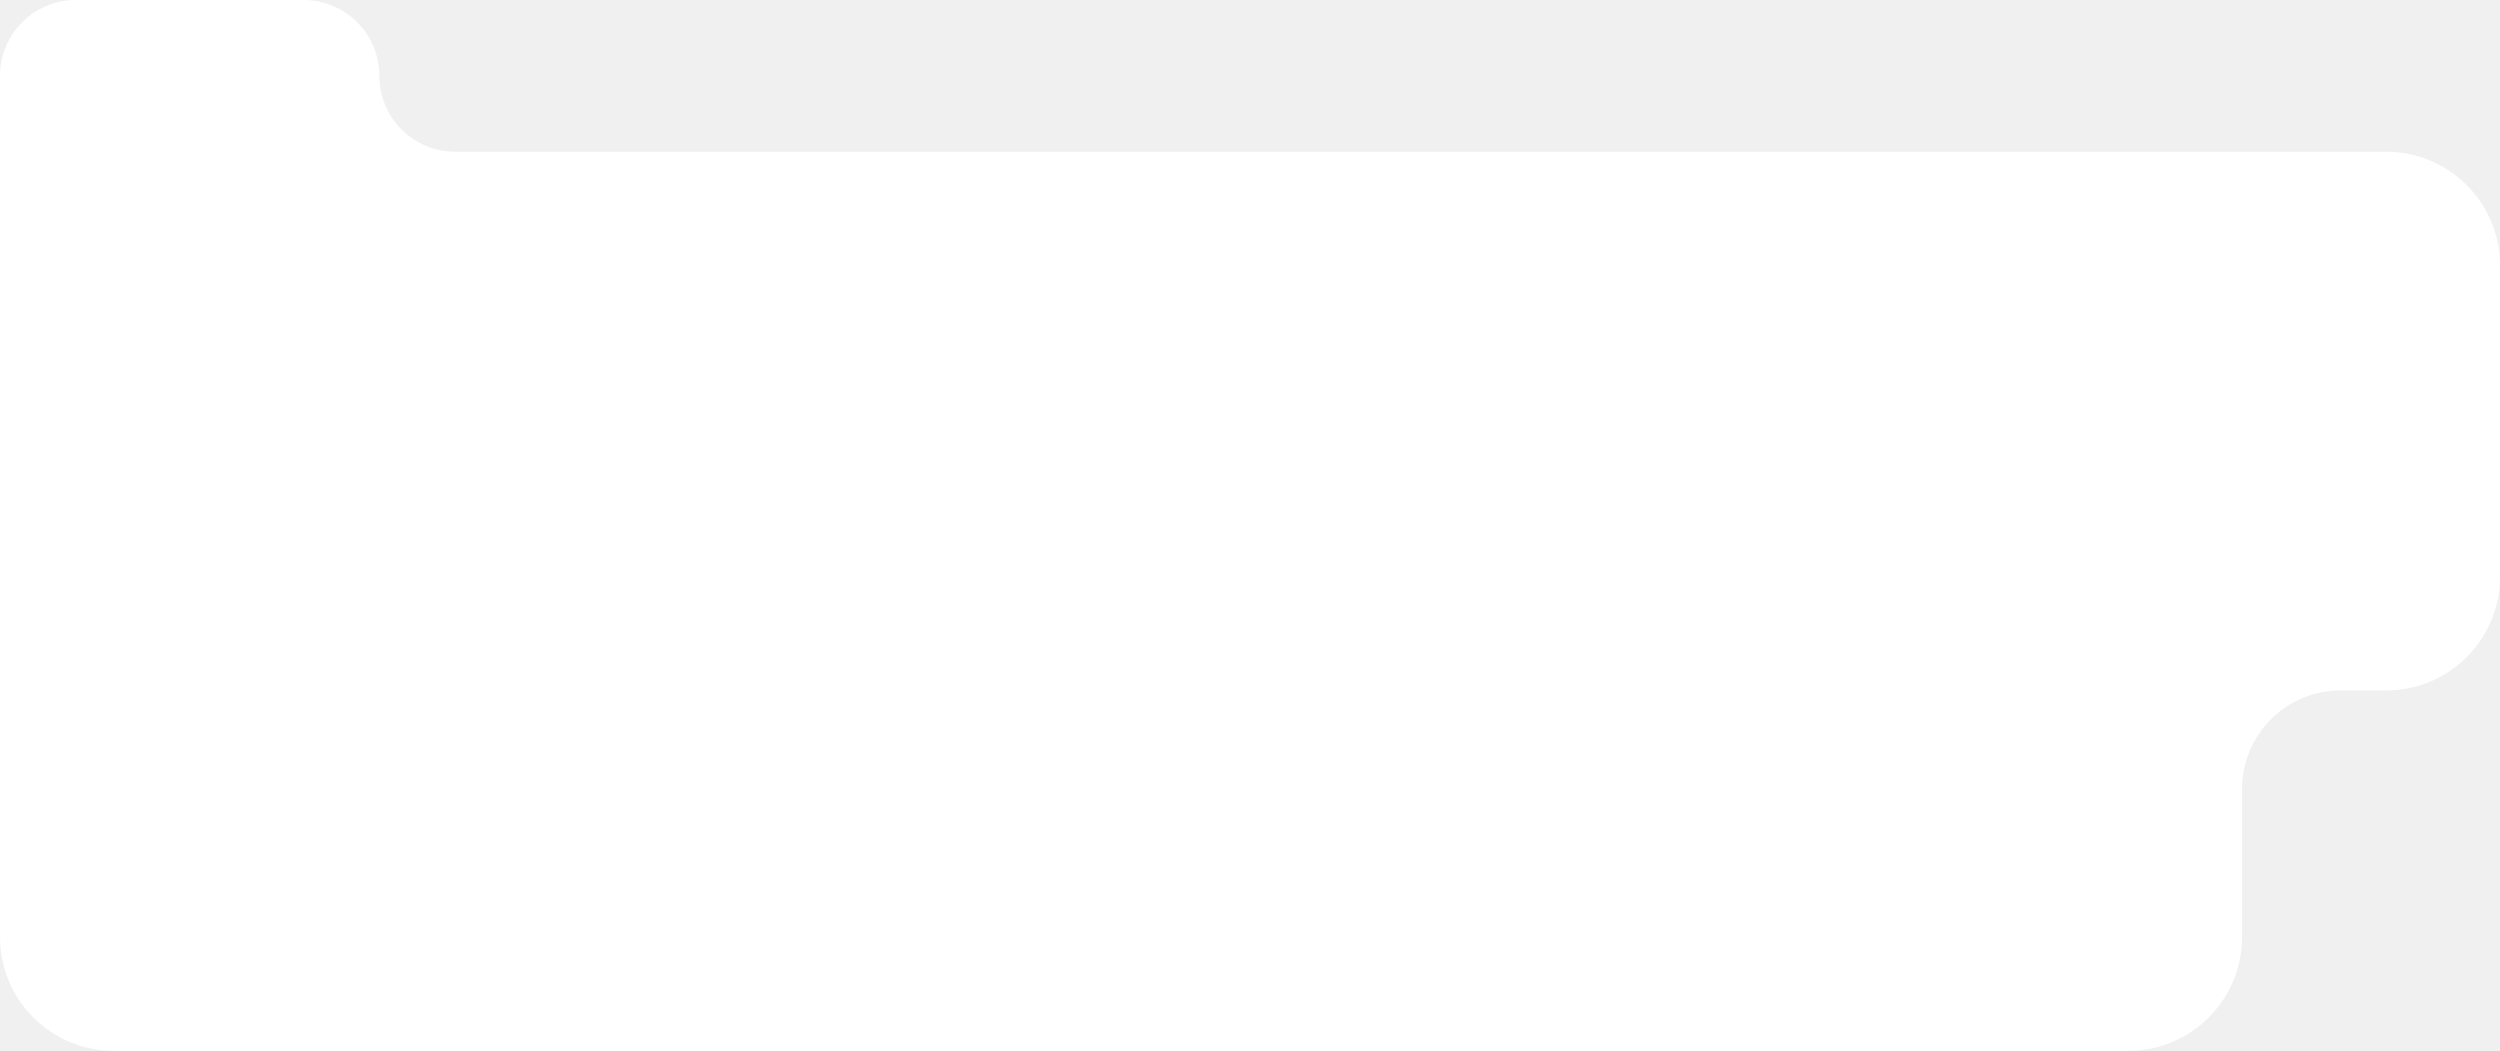
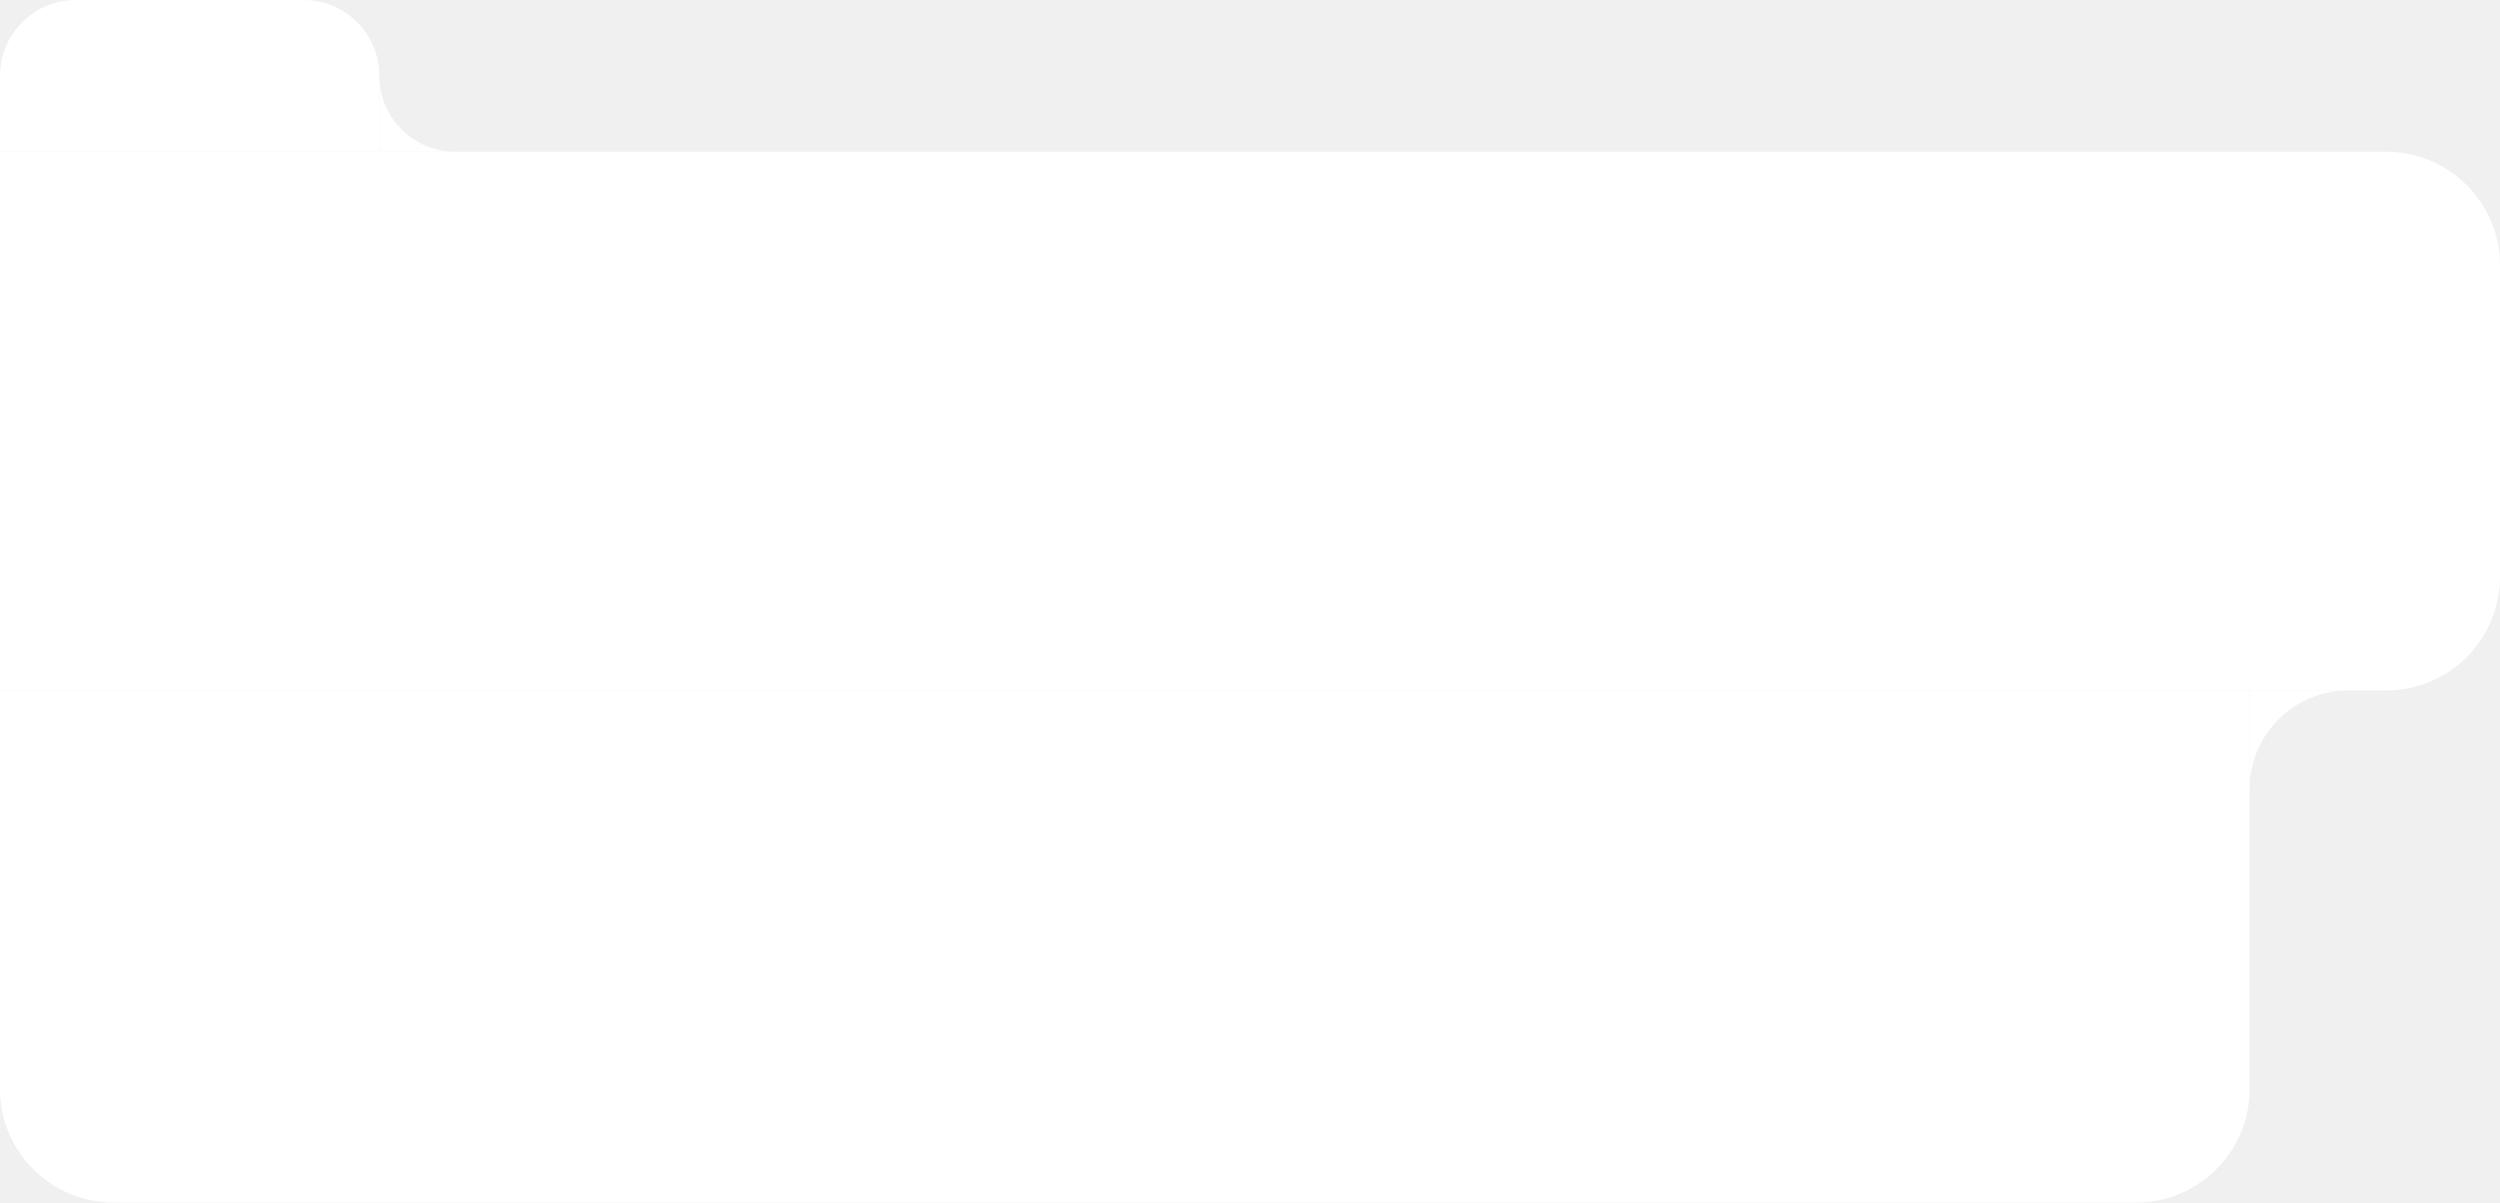
- <svg xmlns="http://www.w3.org/2000/svg" viewBox="0 0 659 277" preserveAspectRatio="xMidYMax meet">
-   <path fill="#fff" d="M0 20C0 8.954 8.954 0 20 0h60c11.046 0 20 8.954 20 20v20H0zM120 40c-11.046 0-20-8.954-20-20v20zM0 40h629c16.569 0 30 13.432 30 30v82c0 16.569-13.431 30-30 30H0zM0 182h591v65c0 16.569-13.431 30-30 30H30c-16.569 0-30-13.431-30-30zM617 182c-14.359 0-26 11.641-26 26v-26z" />
+ <svg xmlns="http://www.w3.org/2000/svg" viewBox="0 0 659 317" preserveAspectRatio="none">
+   <path fill="#fff" d="M0 20C0 8.954 8.954 0 20 0H80C91.046 0 100 8.954 100 20V40H0V20Z" />
+   <path fill="#fff" d="M120 40C108.954 40 100 31.046 100 20V40H120Z" />
+   <path fill="#fff" d="M0 40H629C645.569 40 659 53.431 659 70V152C659 168.569 645.569 182 629 182H0V40Z" />
+   <path fill="#fff" d="M0 182H593V287C593 303.569 579.569 317 563 317H30C13.431 317 0 303.569 0 287V182Z" />
+   <path fill="#fff" d="M619 182C604.641 182 593 193.641 593 208V182H619Z" />
</svg>
